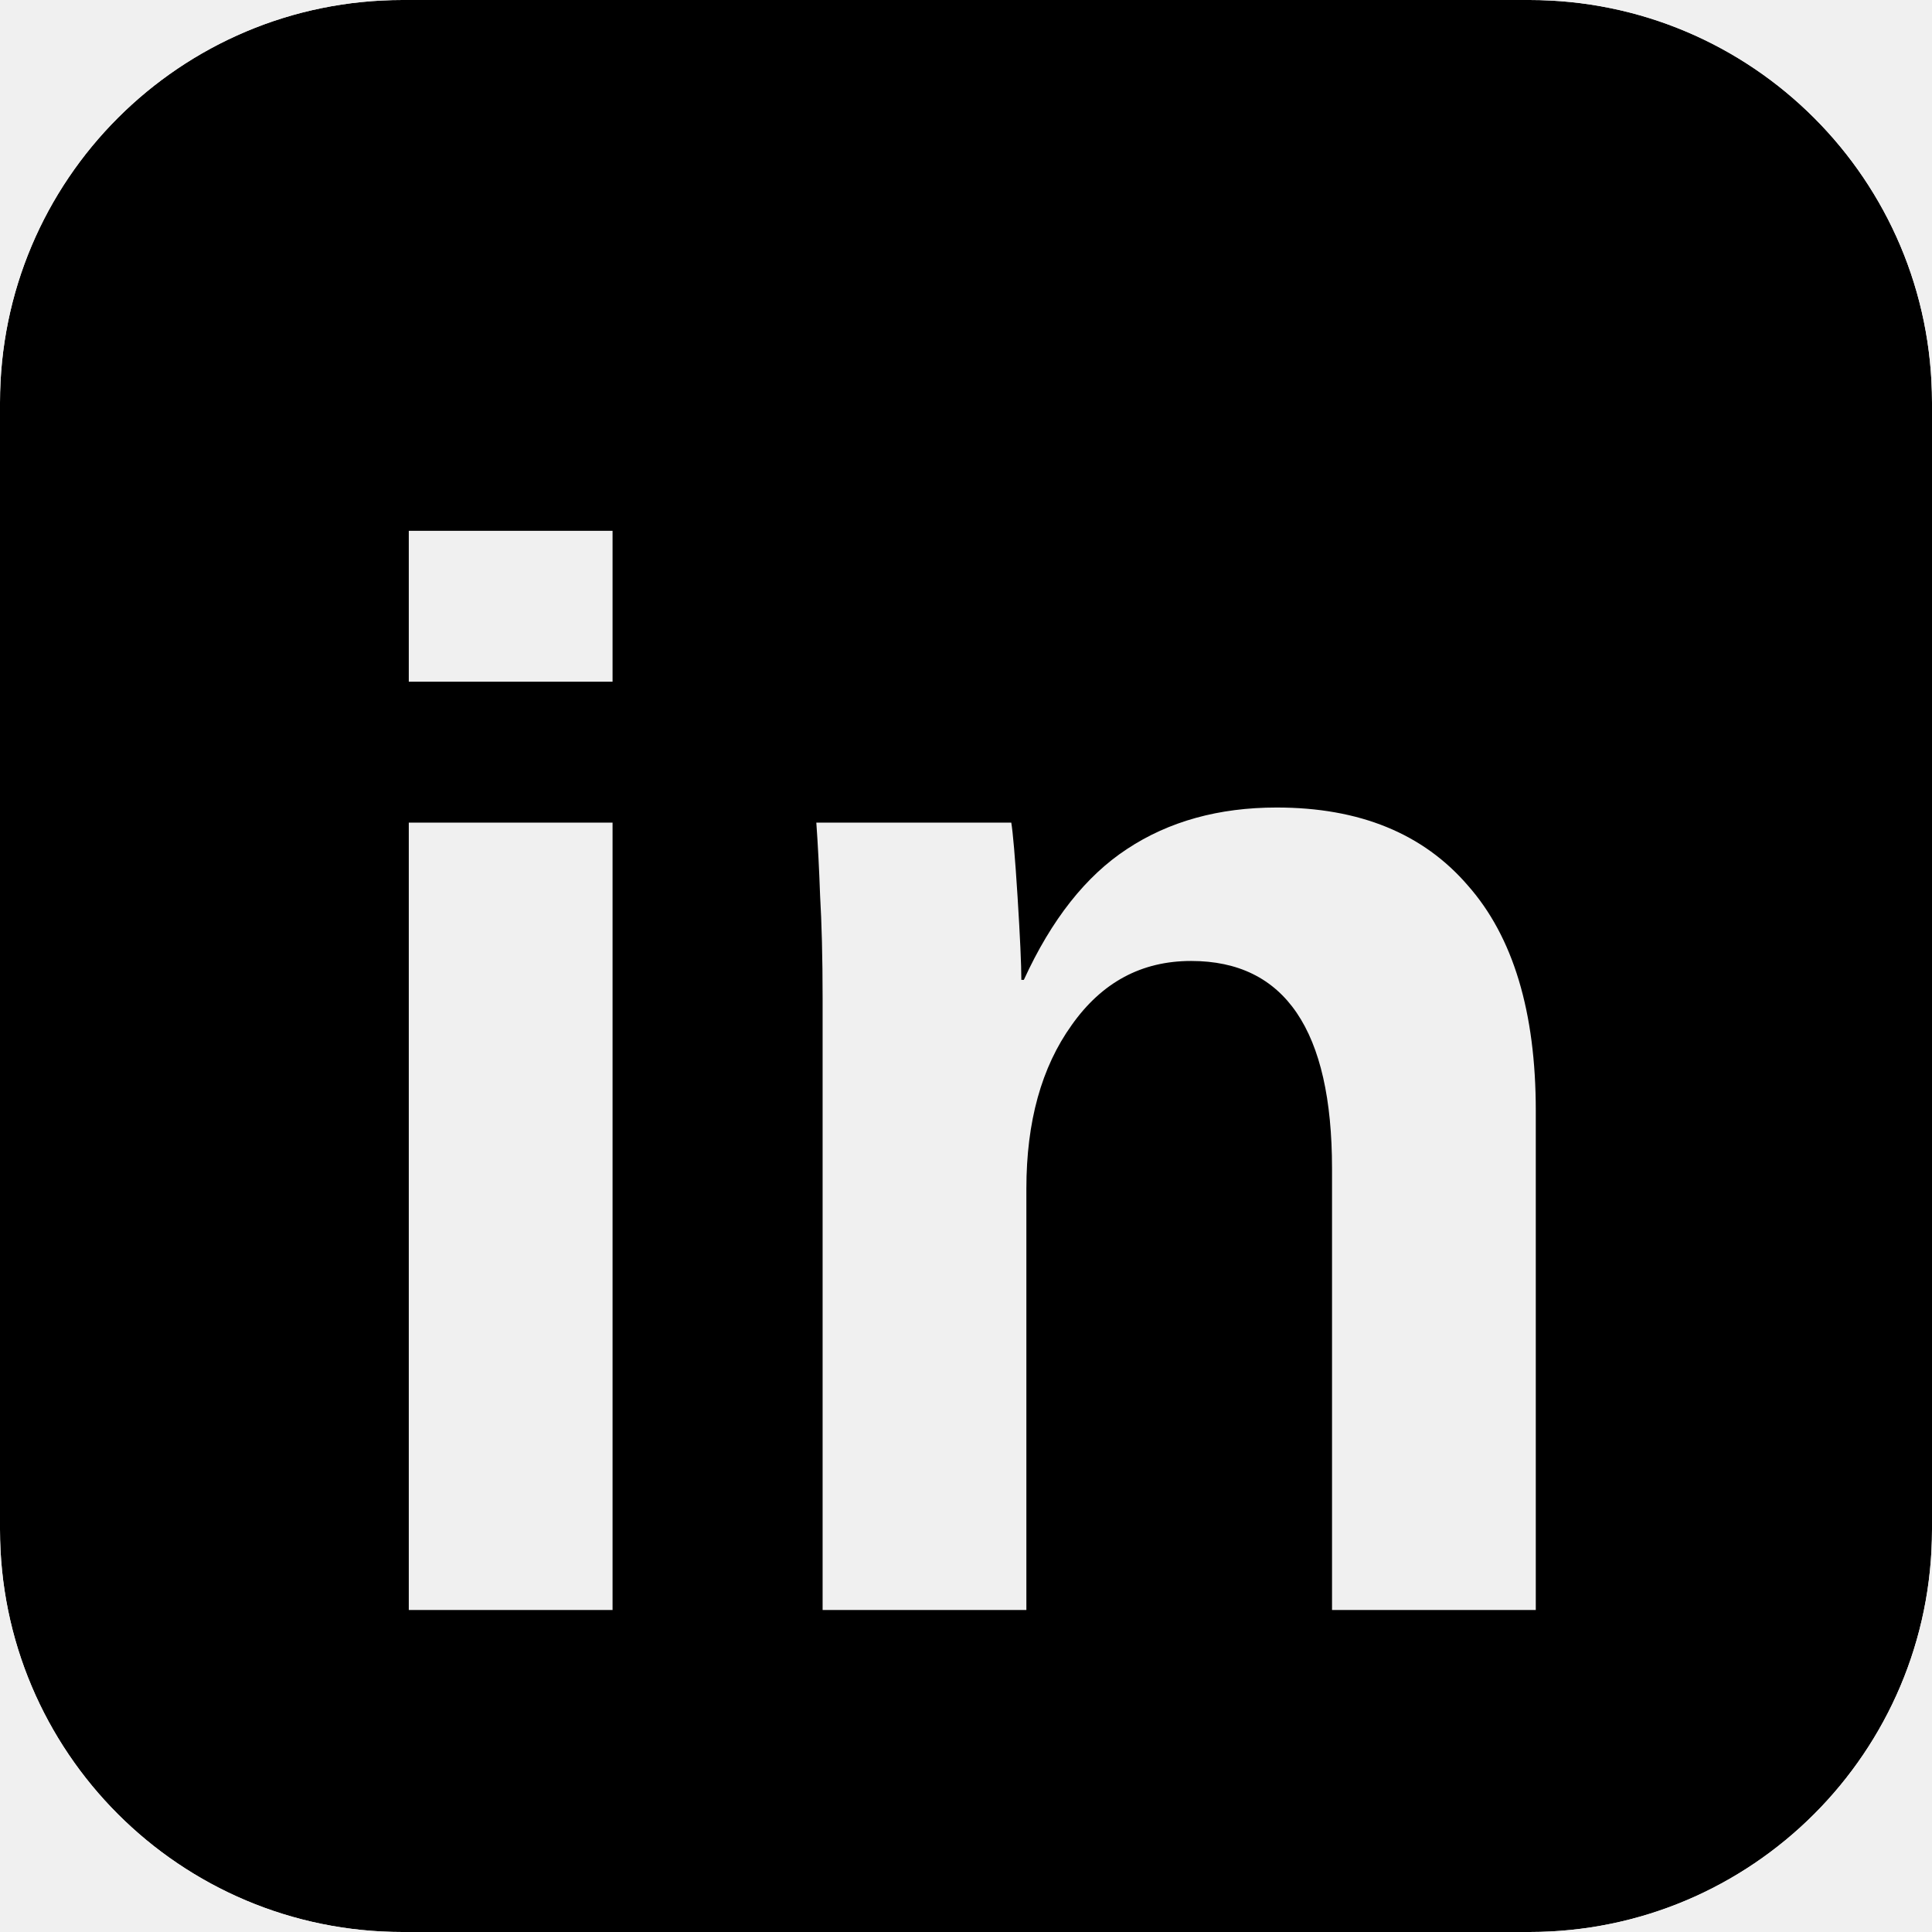
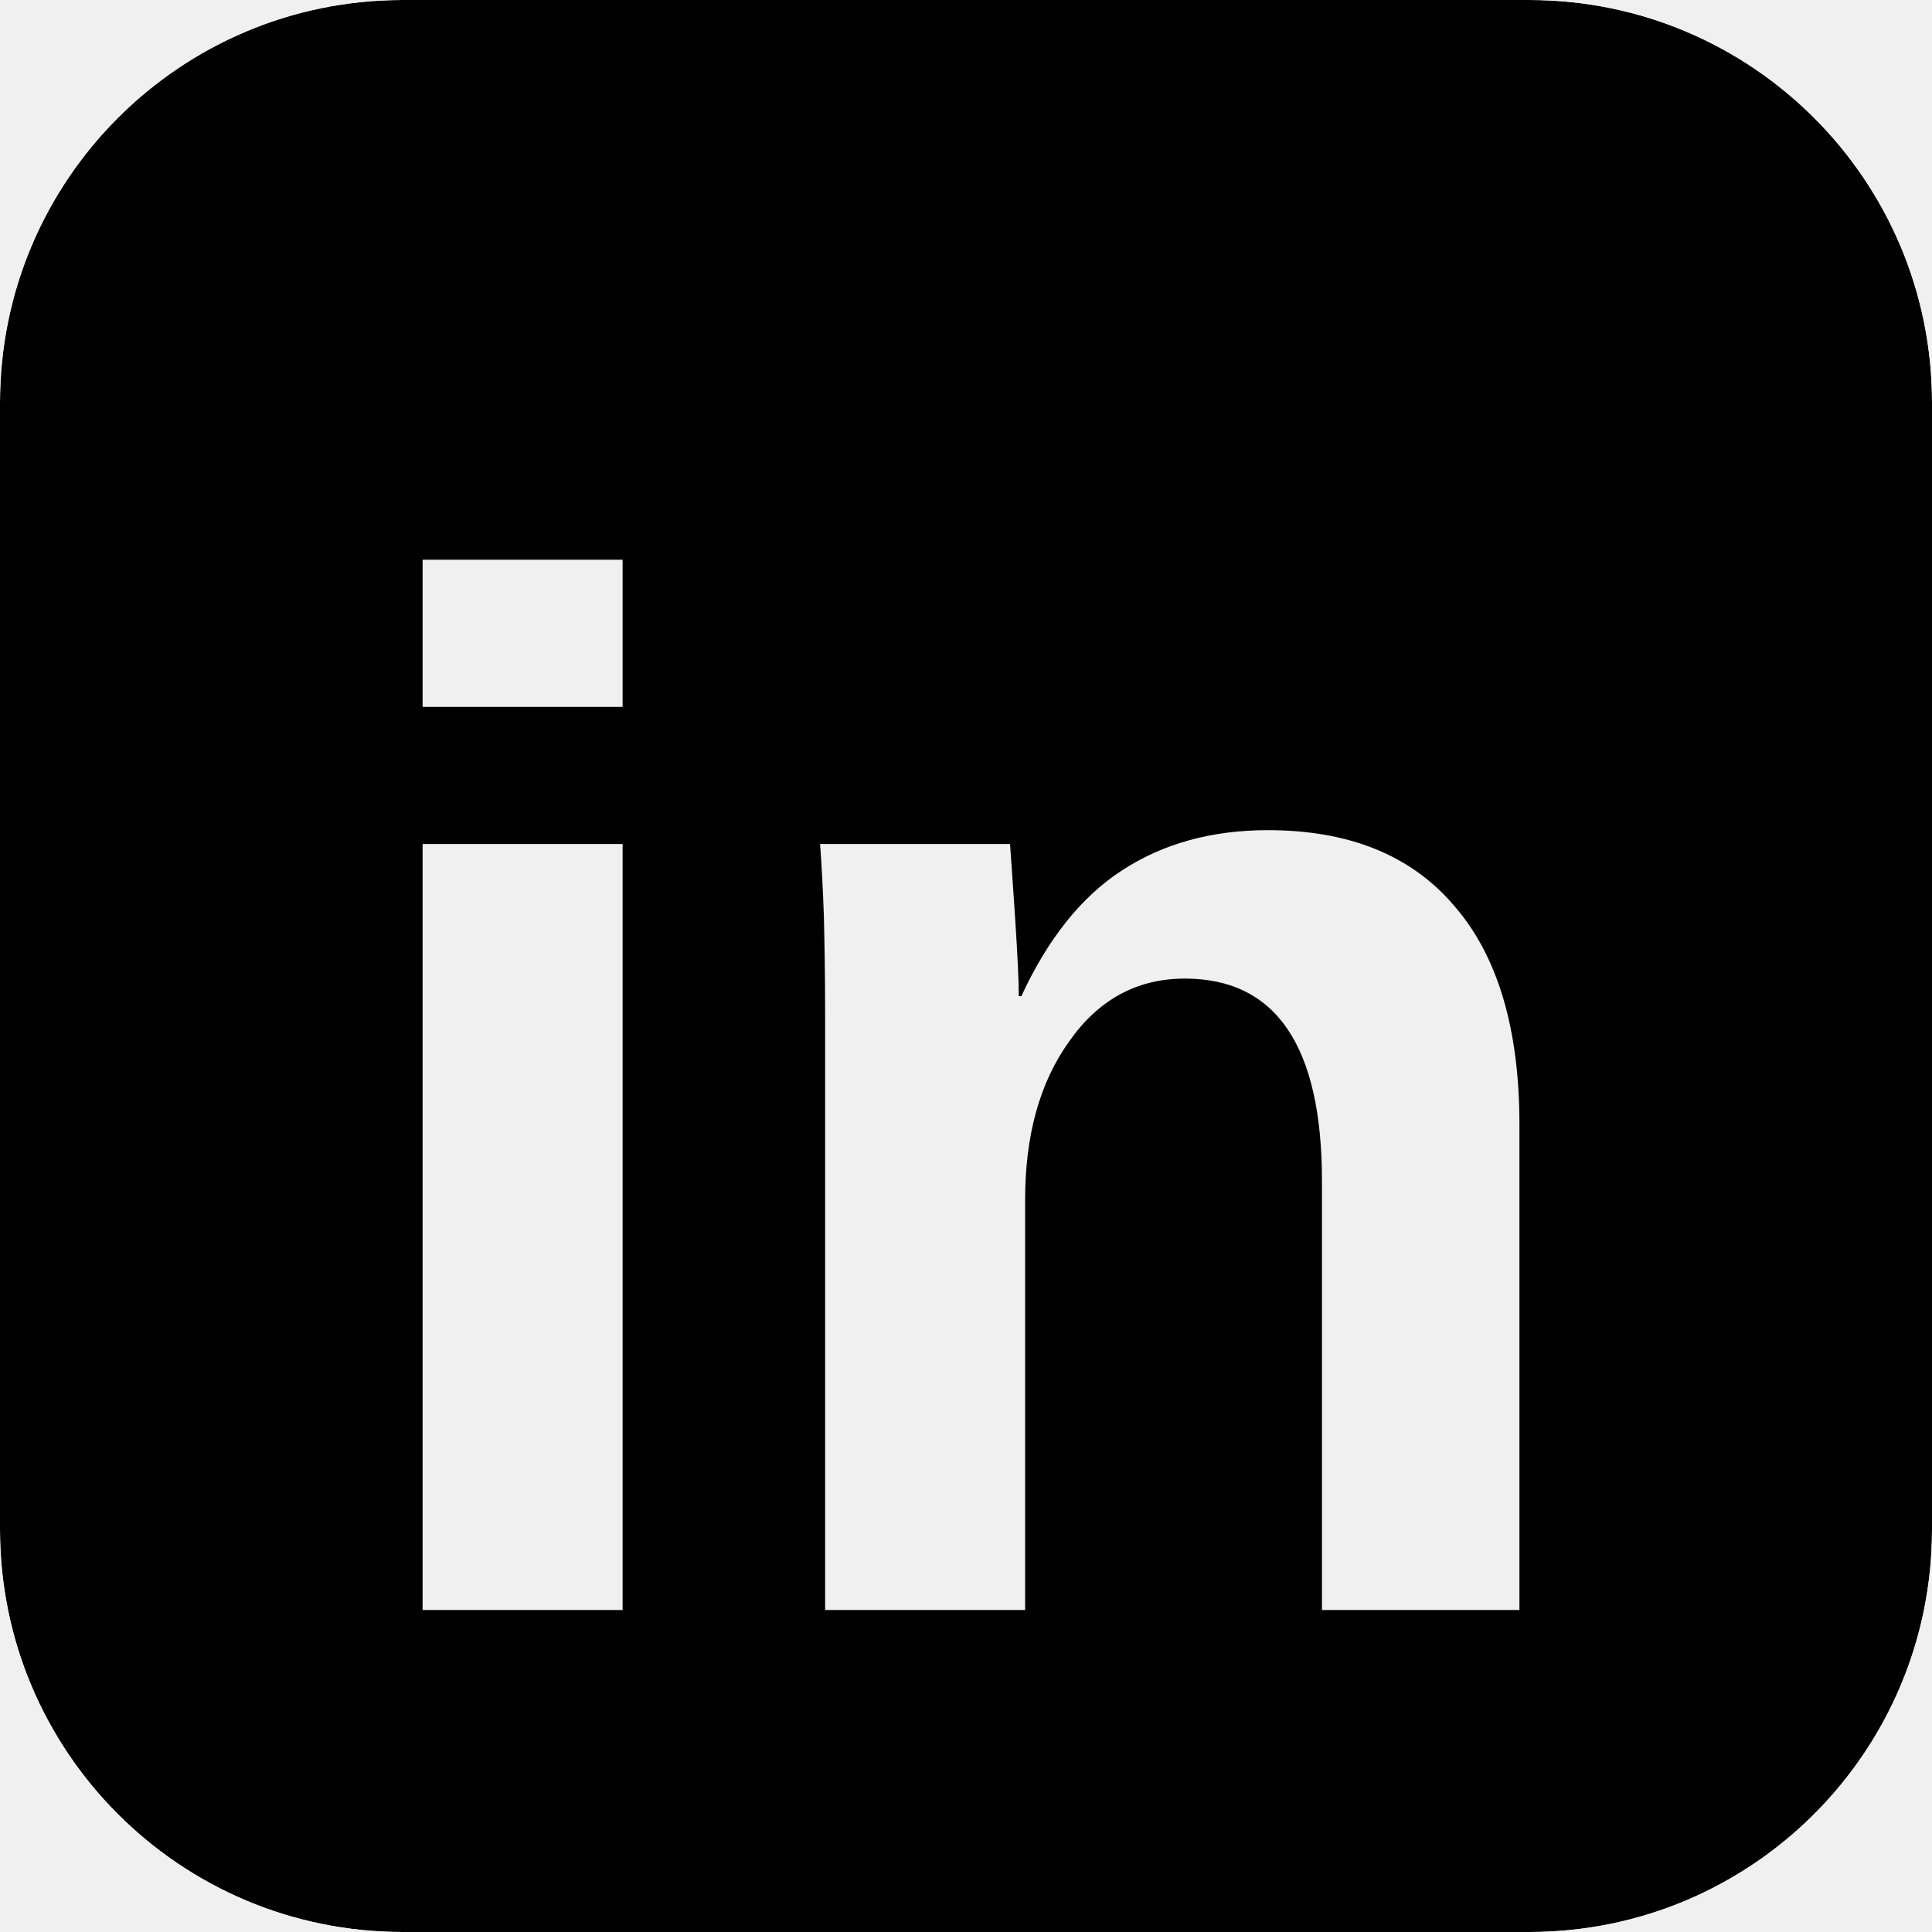
<svg xmlns="http://www.w3.org/2000/svg" viewBox="0 0 24 24" width="24" height="24">
  <defs>
    <mask id="li-knockout">
      <rect x="0" y="0" width="24" height="24" rx="5" fill="white" />
-       <text x="12" y="20" font-family="Arial, Helvetica, sans-serif" font-size="18.5" font-weight="bold" text-anchor="middle" fill="black">in</text>
+       <text x="12" y="20" font-family="Arial, Helvetica, sans-serif" font-size="18" font-weight="bold" text-anchor="middle" fill="black">in</text>
    </mask>
  </defs>
  <rect x="0" y="0" width="24" height="24" rx="5" fill="currentColor" mask="url(#li-knockout)" />
</svg>
